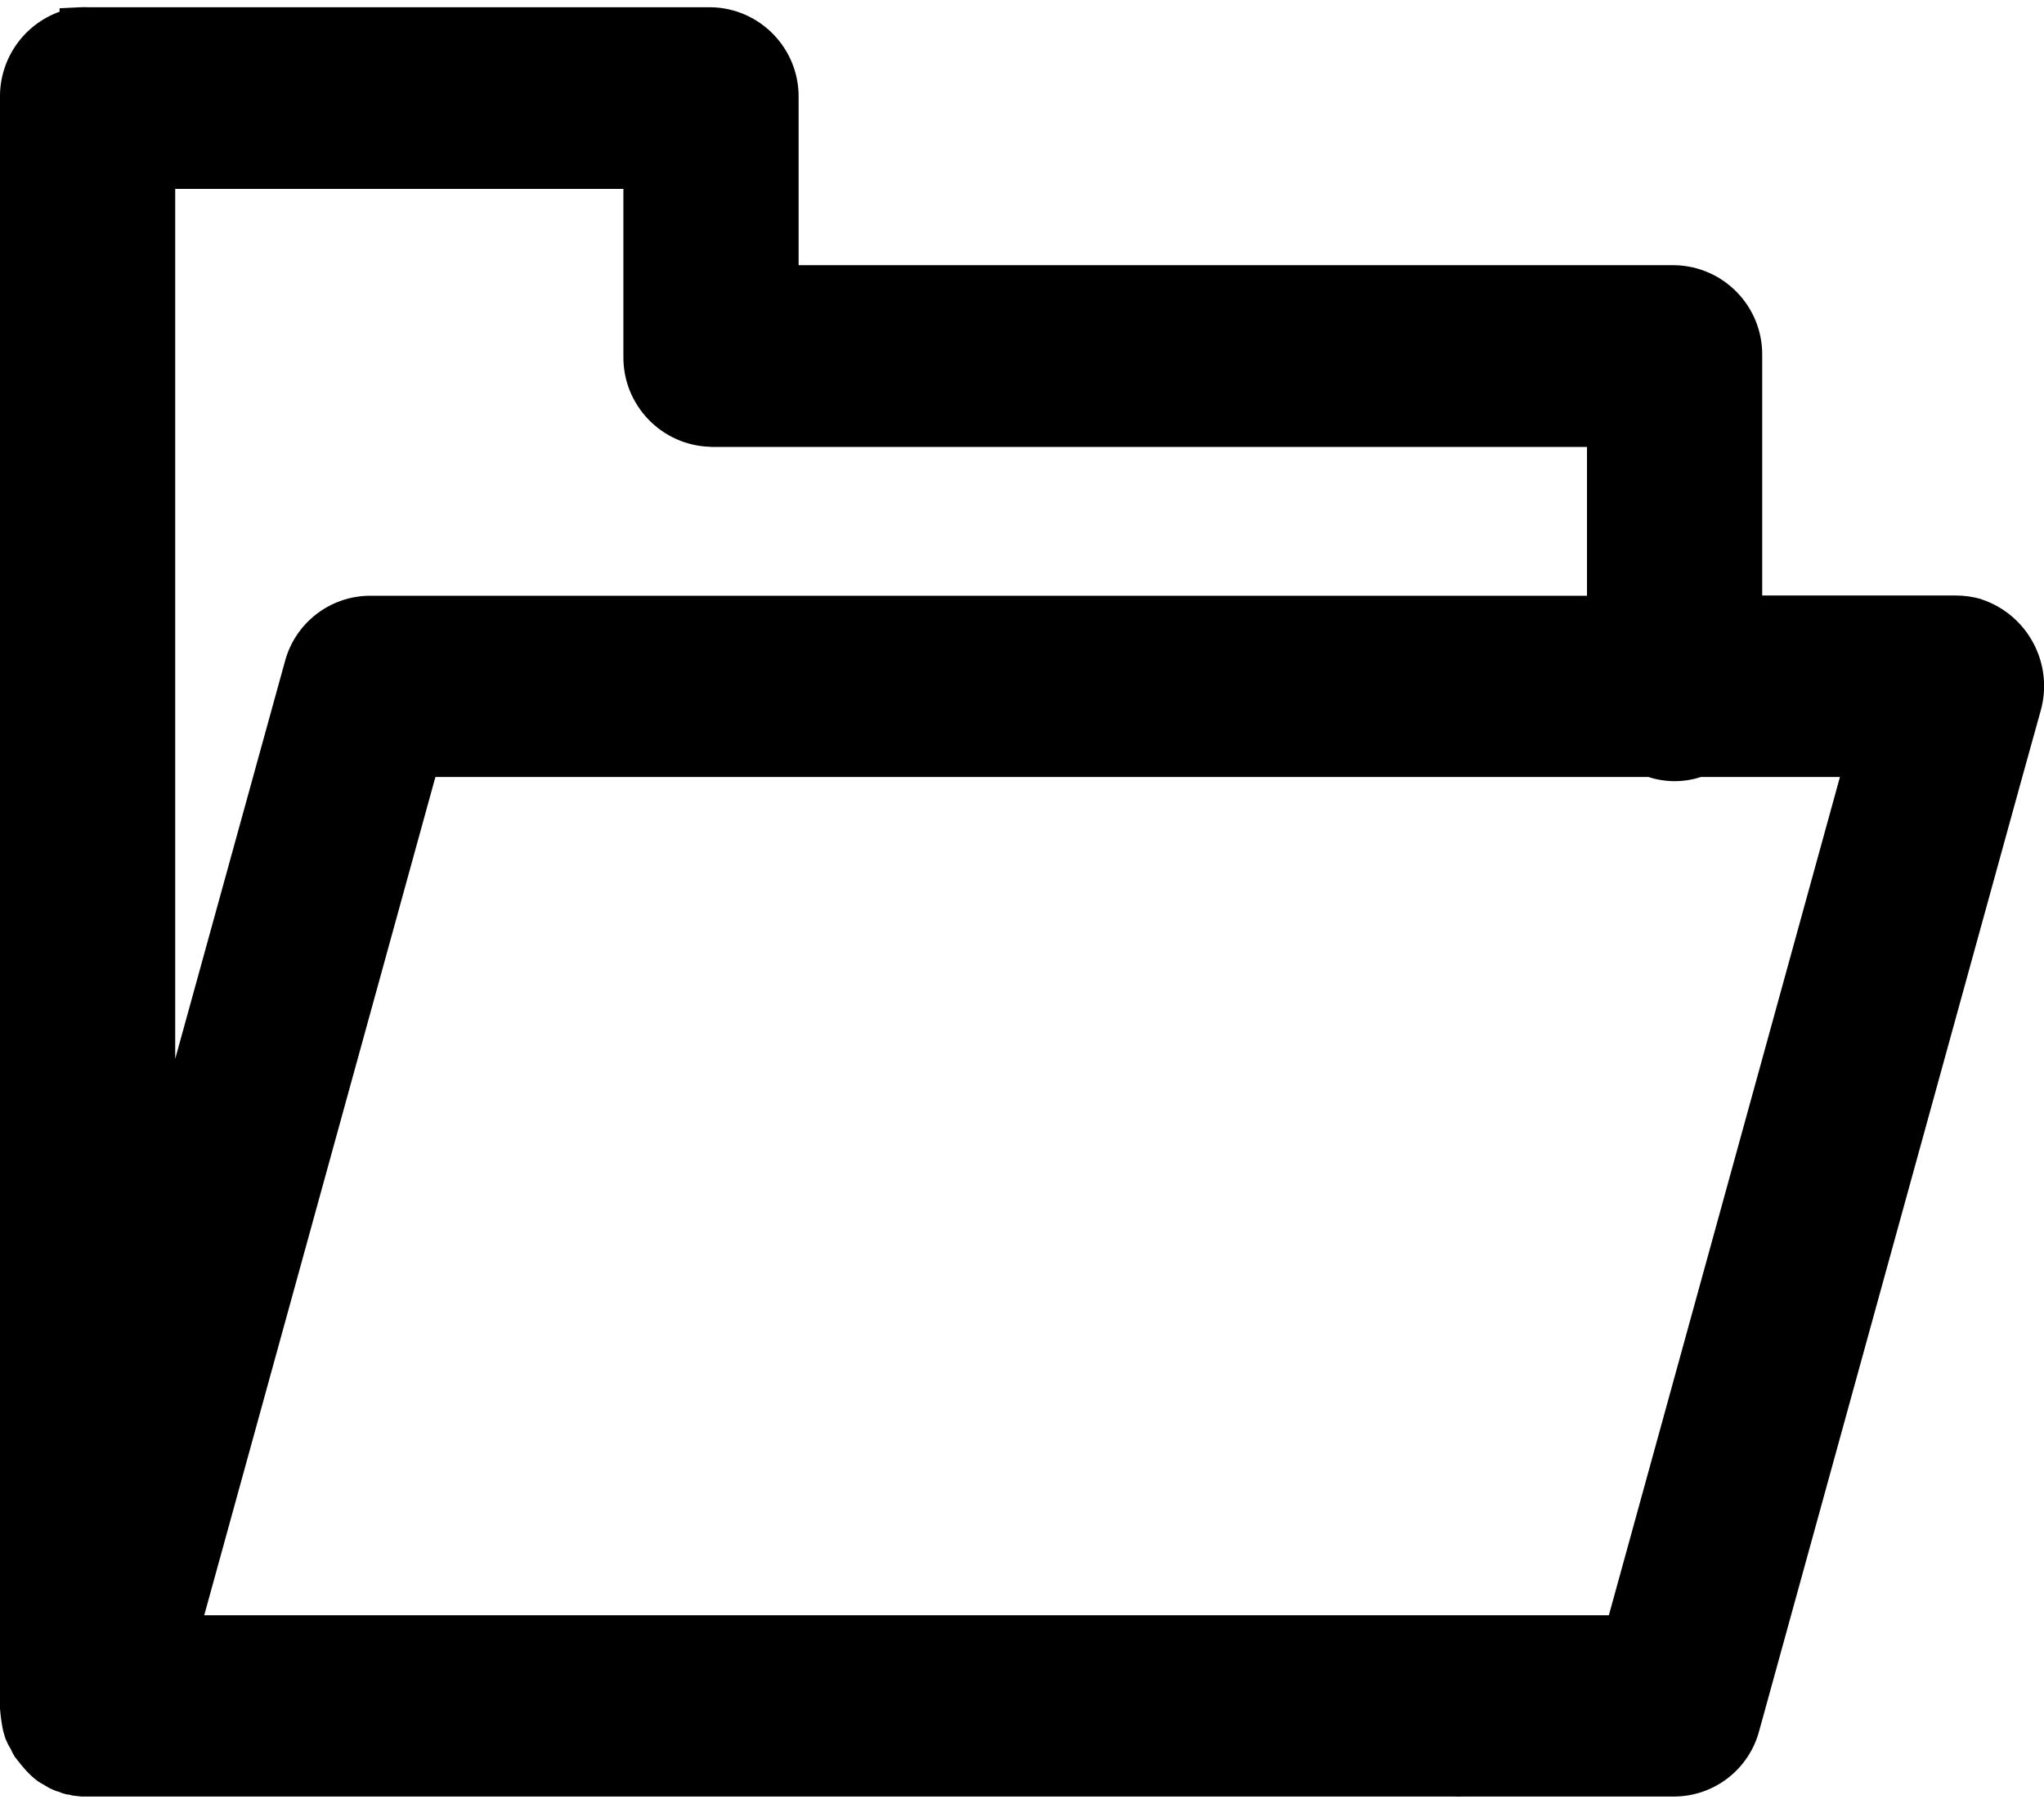
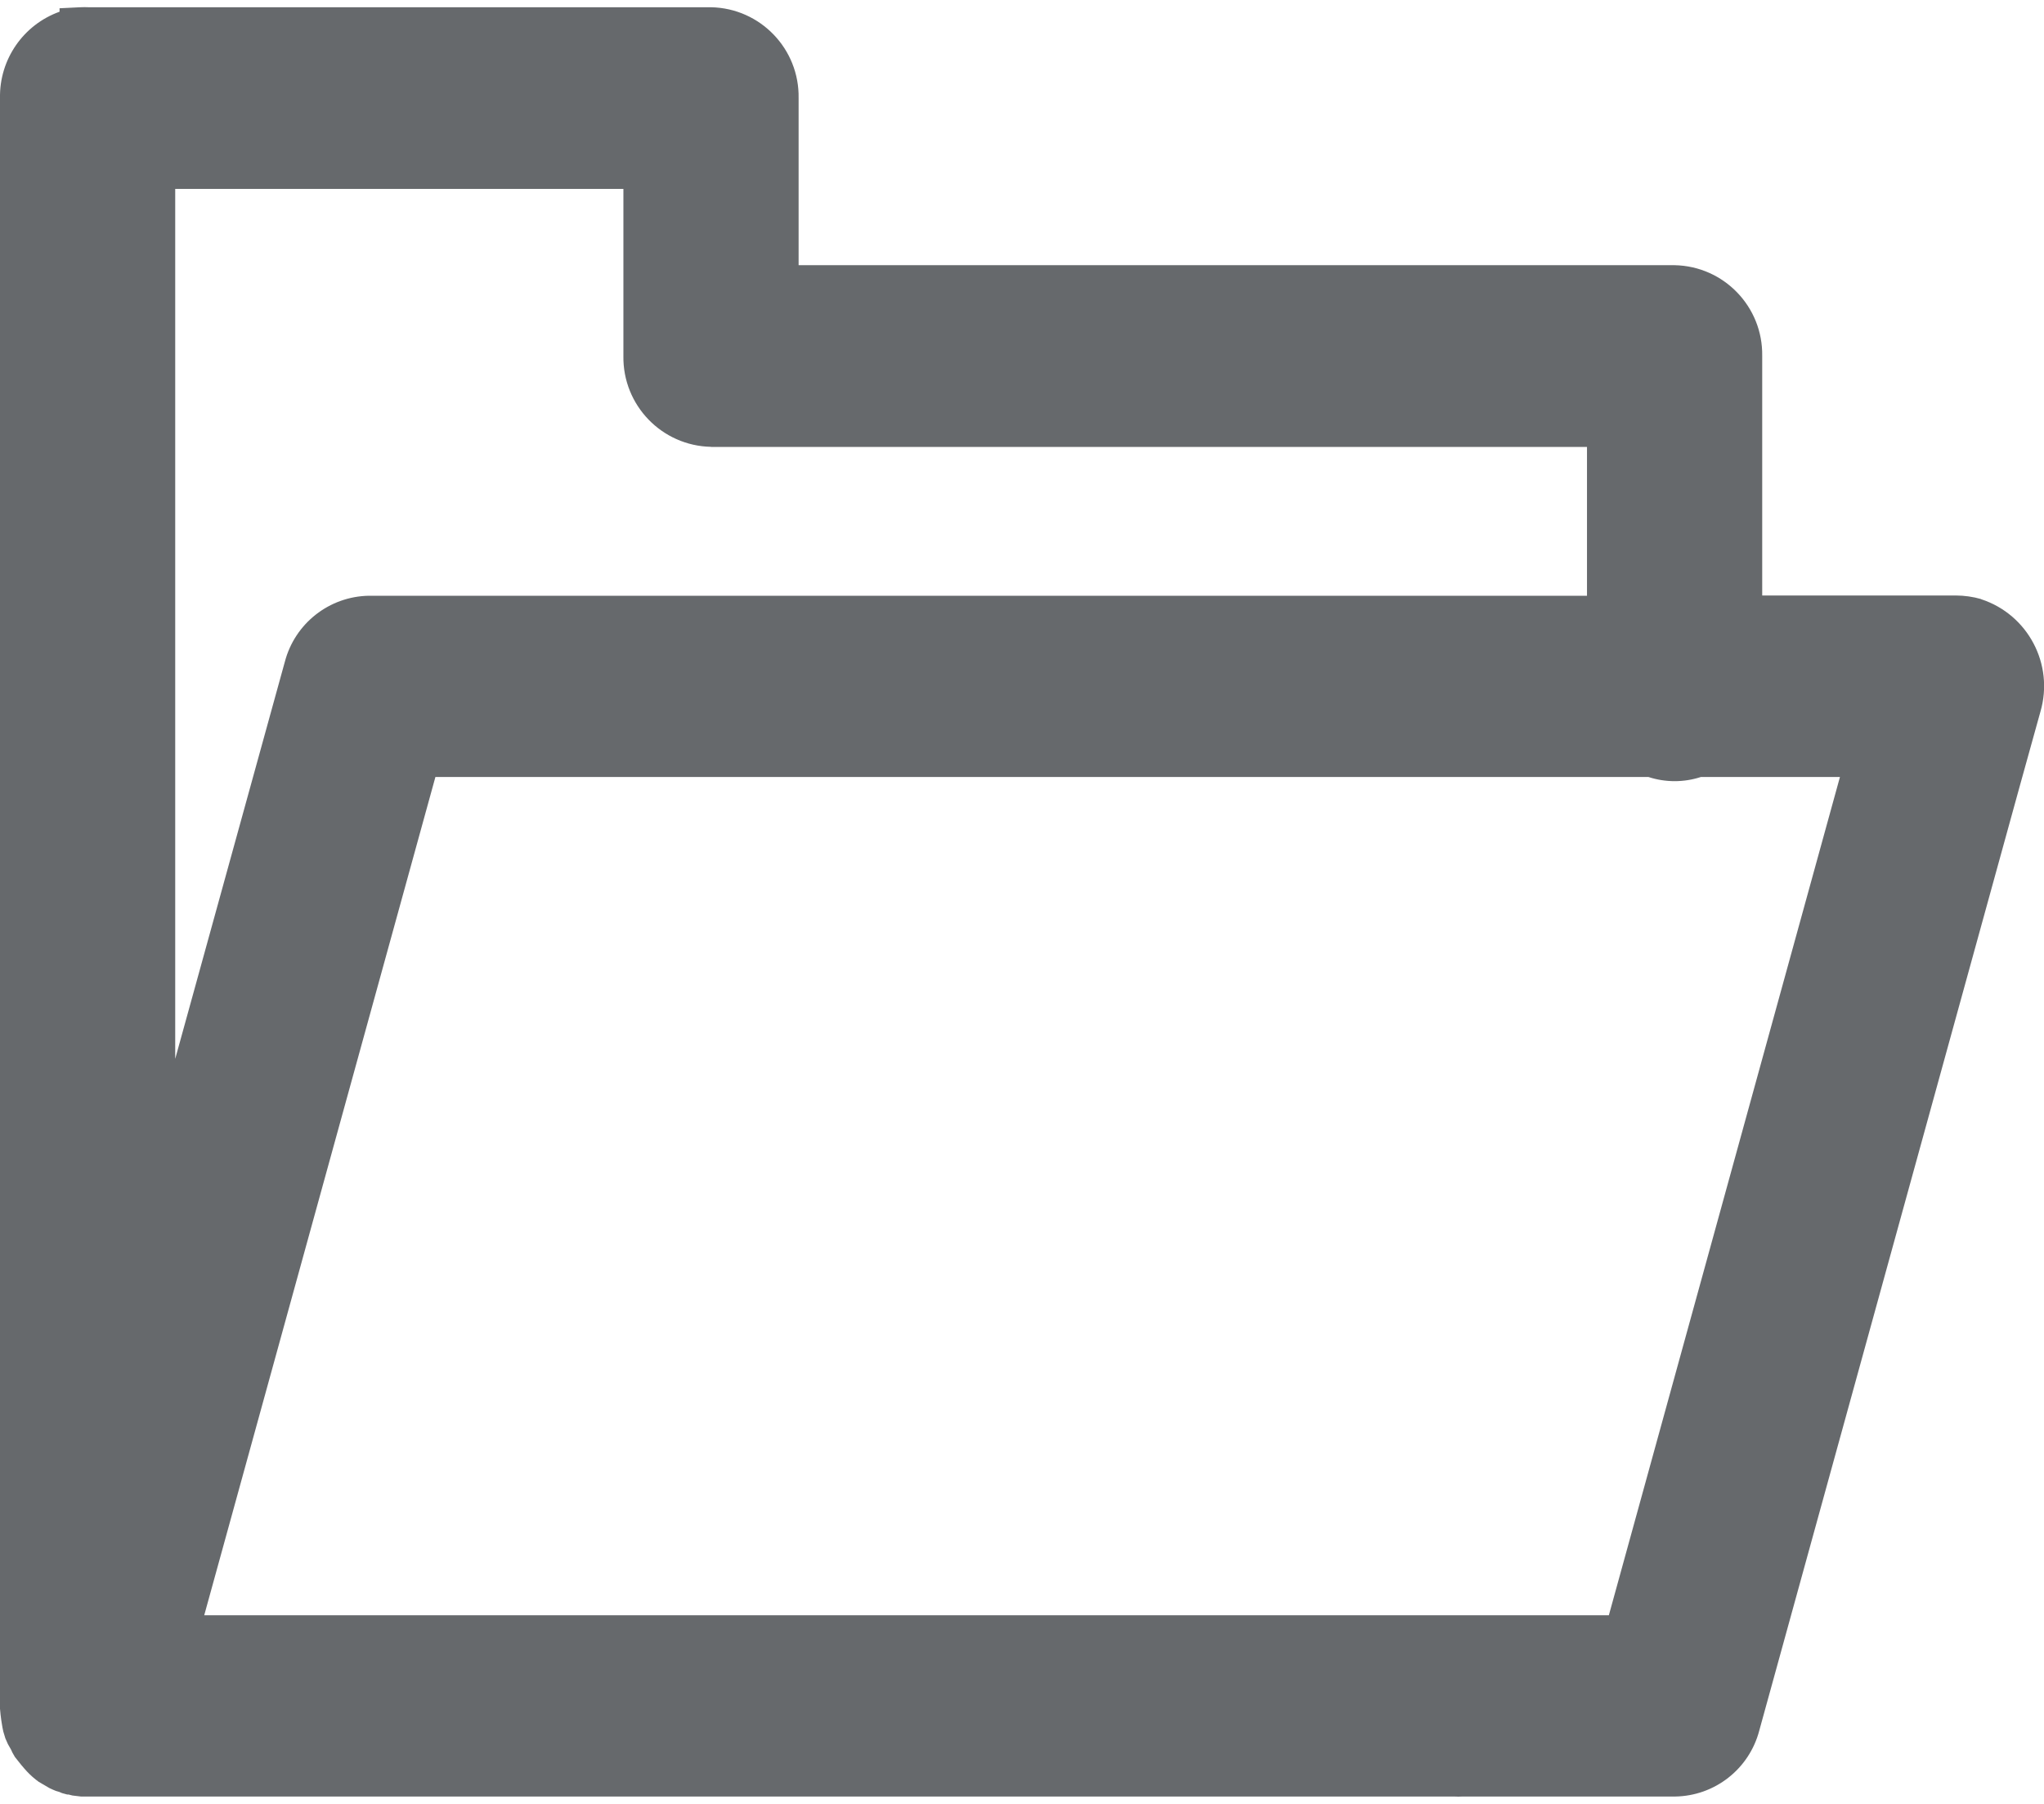
- <svg xmlns="http://www.w3.org/2000/svg" width="17" height="15" viewBox="0 0.06 17 14.88">
+ <svg xmlns="http://www.w3.org/2000/svg" width="17" height="15" fill="rgba(64,68,71,0.8)" viewBox="0 0.06 17 14.88">
  <svg width="17" height="15" viewBox="2.001 1 15.994 13.999">
    <path paint-order="stroke fill markers" fill-rule="evenodd" d="M17.503 5.63a.728.728 0 0 0-.198-.028H15.79V3.728a.699.699 0 0 0-.685-.71H8.25V1.712A.699.699 0 0 0 7.565 1h-4.87a.686.686 0 0 0-.065 0l-.163.008v.027a.704.704 0 0 0-.466.675v12.601c.002.03.006.06.01.09l.004.025a.738.738 0 0 0 .012.064l.016.053.02.045.025.044.01.022a.752.752 0 0 0 .02.035l.024.03a.556.556 0 0 0 .027.034l.003.003c.01.012.021.026.04.046.028.03.059.057.092.081l.084.049a.769.769 0 0 0 .05.022l.027.008.021.009.04.011h.01l.032.008.025.003a.702.702 0 0 0 .042.005h10.746a.561.561 0 0 0 .063 0h1.663a.691.691 0 0 0 .66-.516l2.04-7.395.16-.576a.715.715 0 0 0-.464-.88zM7.565 4.44h6.854v1.164H4.887a.692.692 0 0 0-.657.516l-.858 3.107V2.421h3.507v1.308a.7.7 0 0 0 .686.71zm8.833 2.583L14.59 13.58H3.599l1.809-6.558H14.9a.662.662 0 0 0 .41 0h1.088z" />
  </svg>
</svg>
